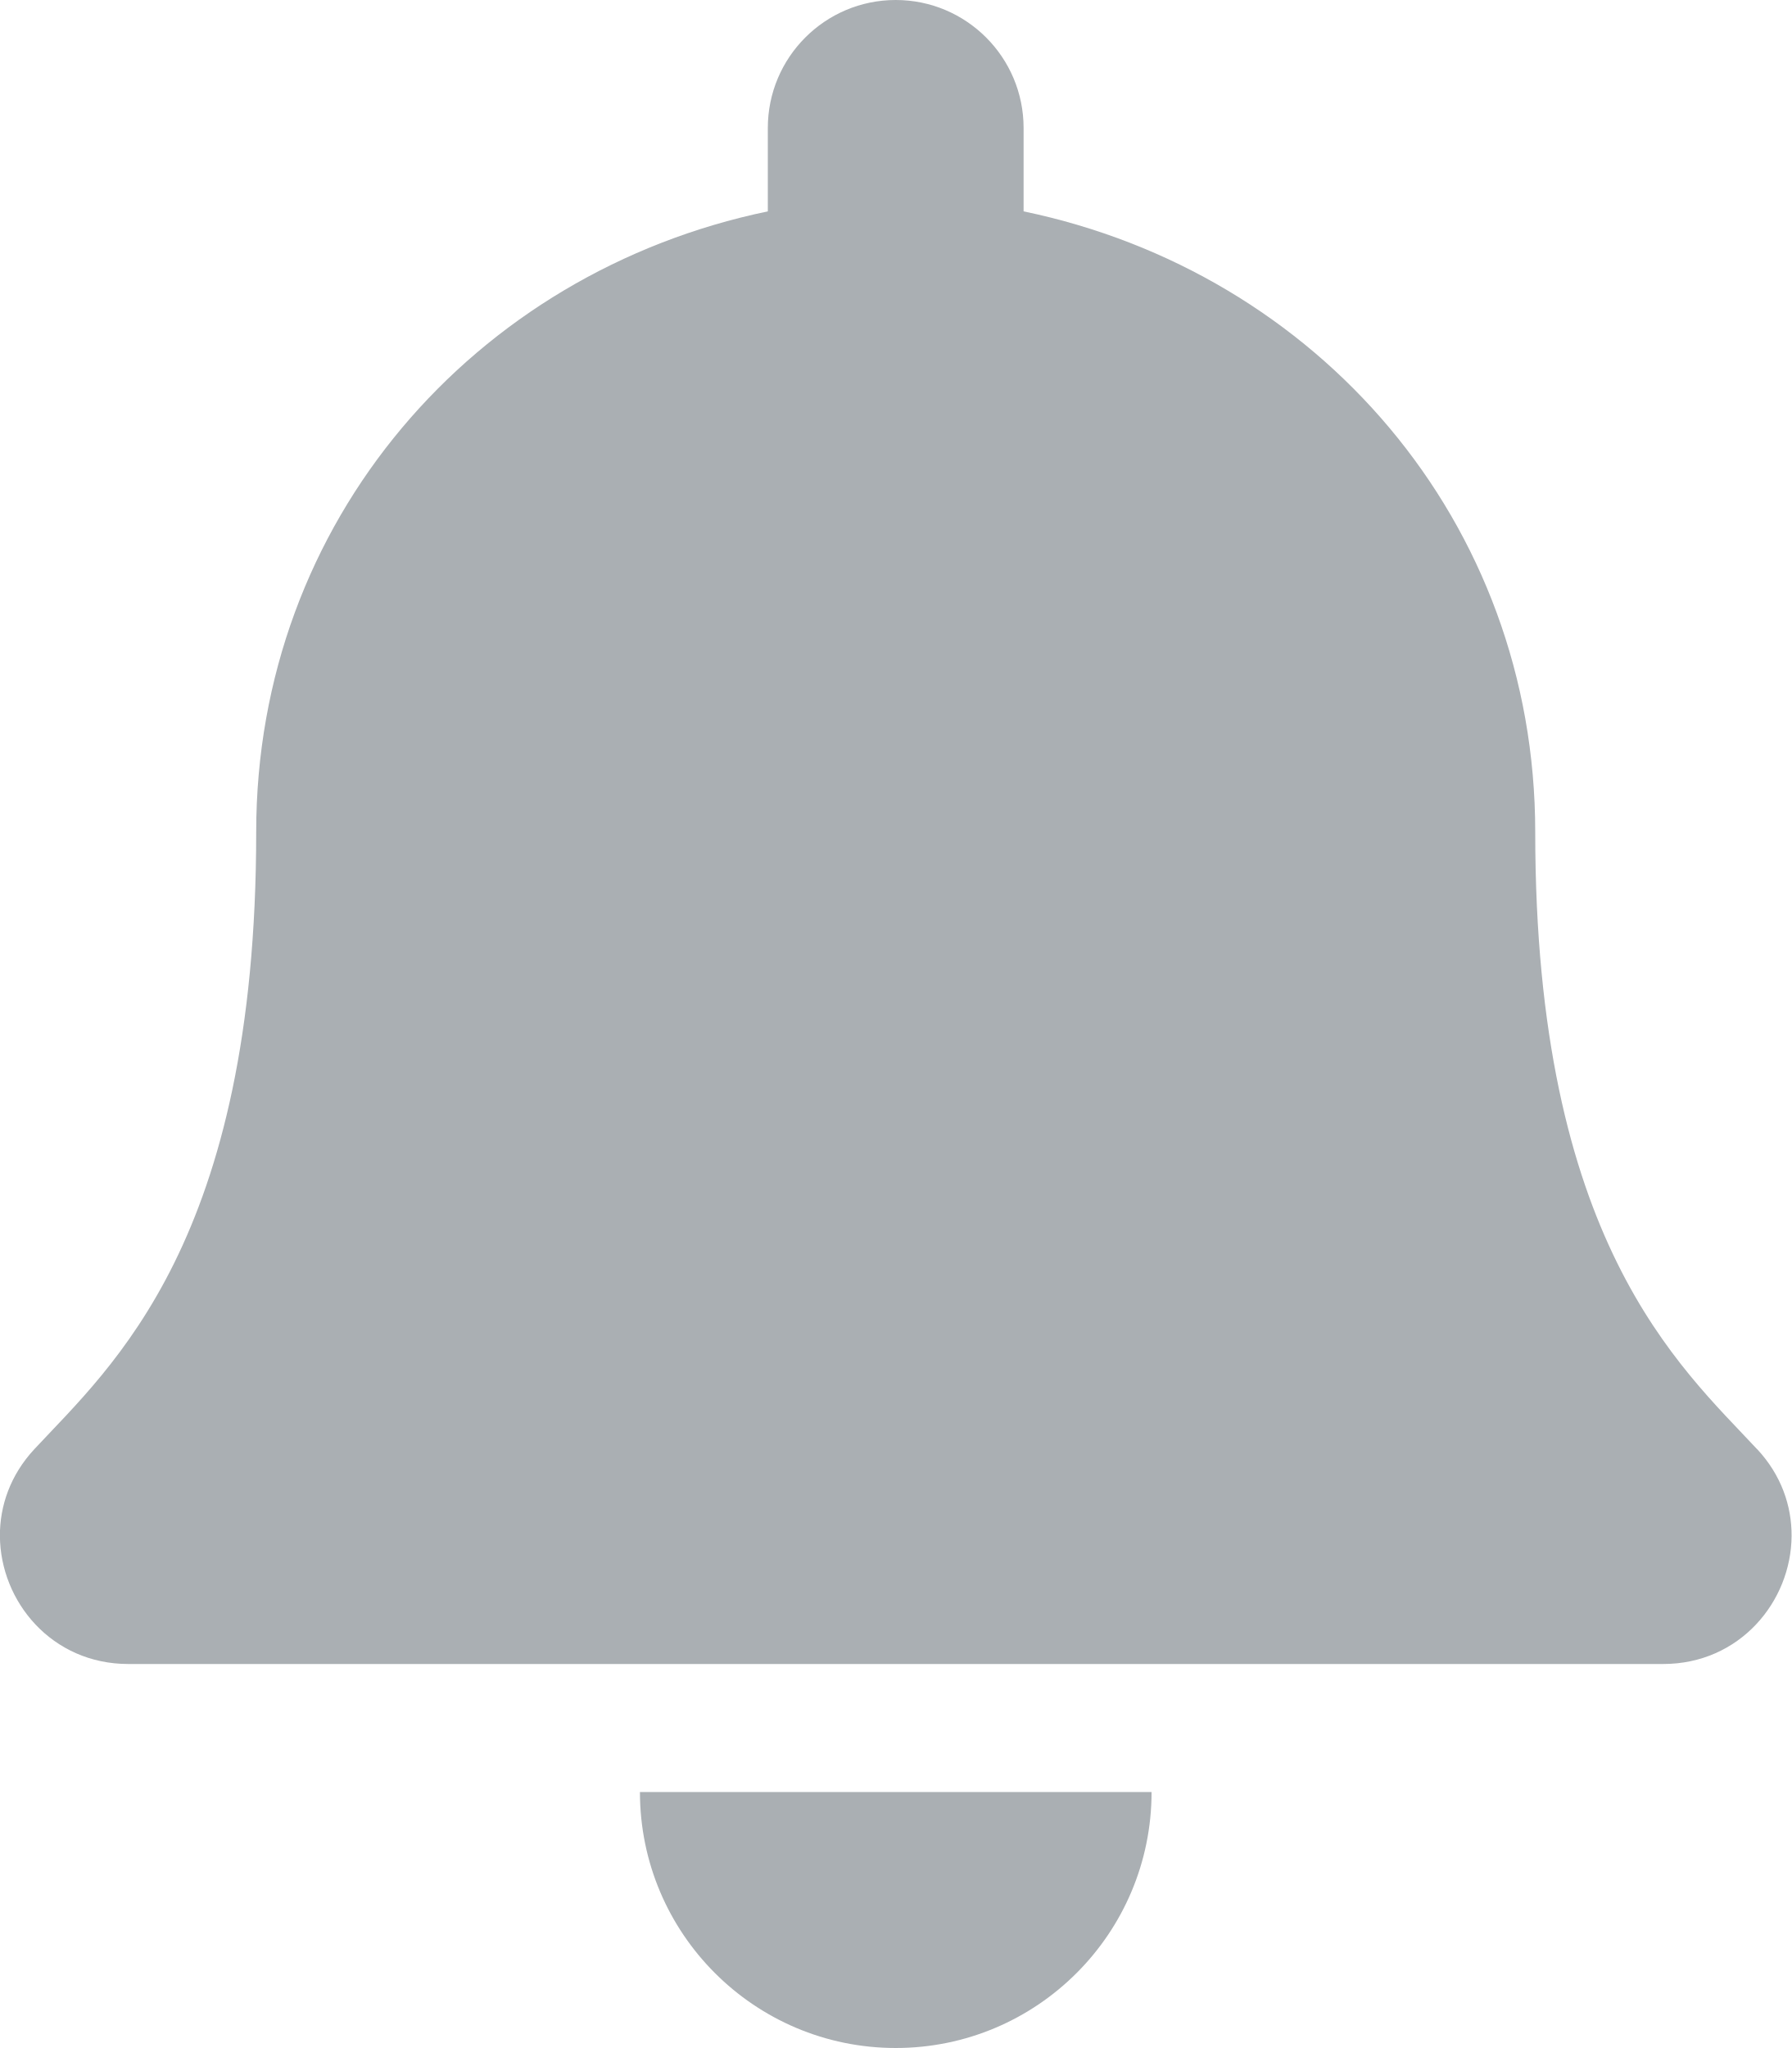
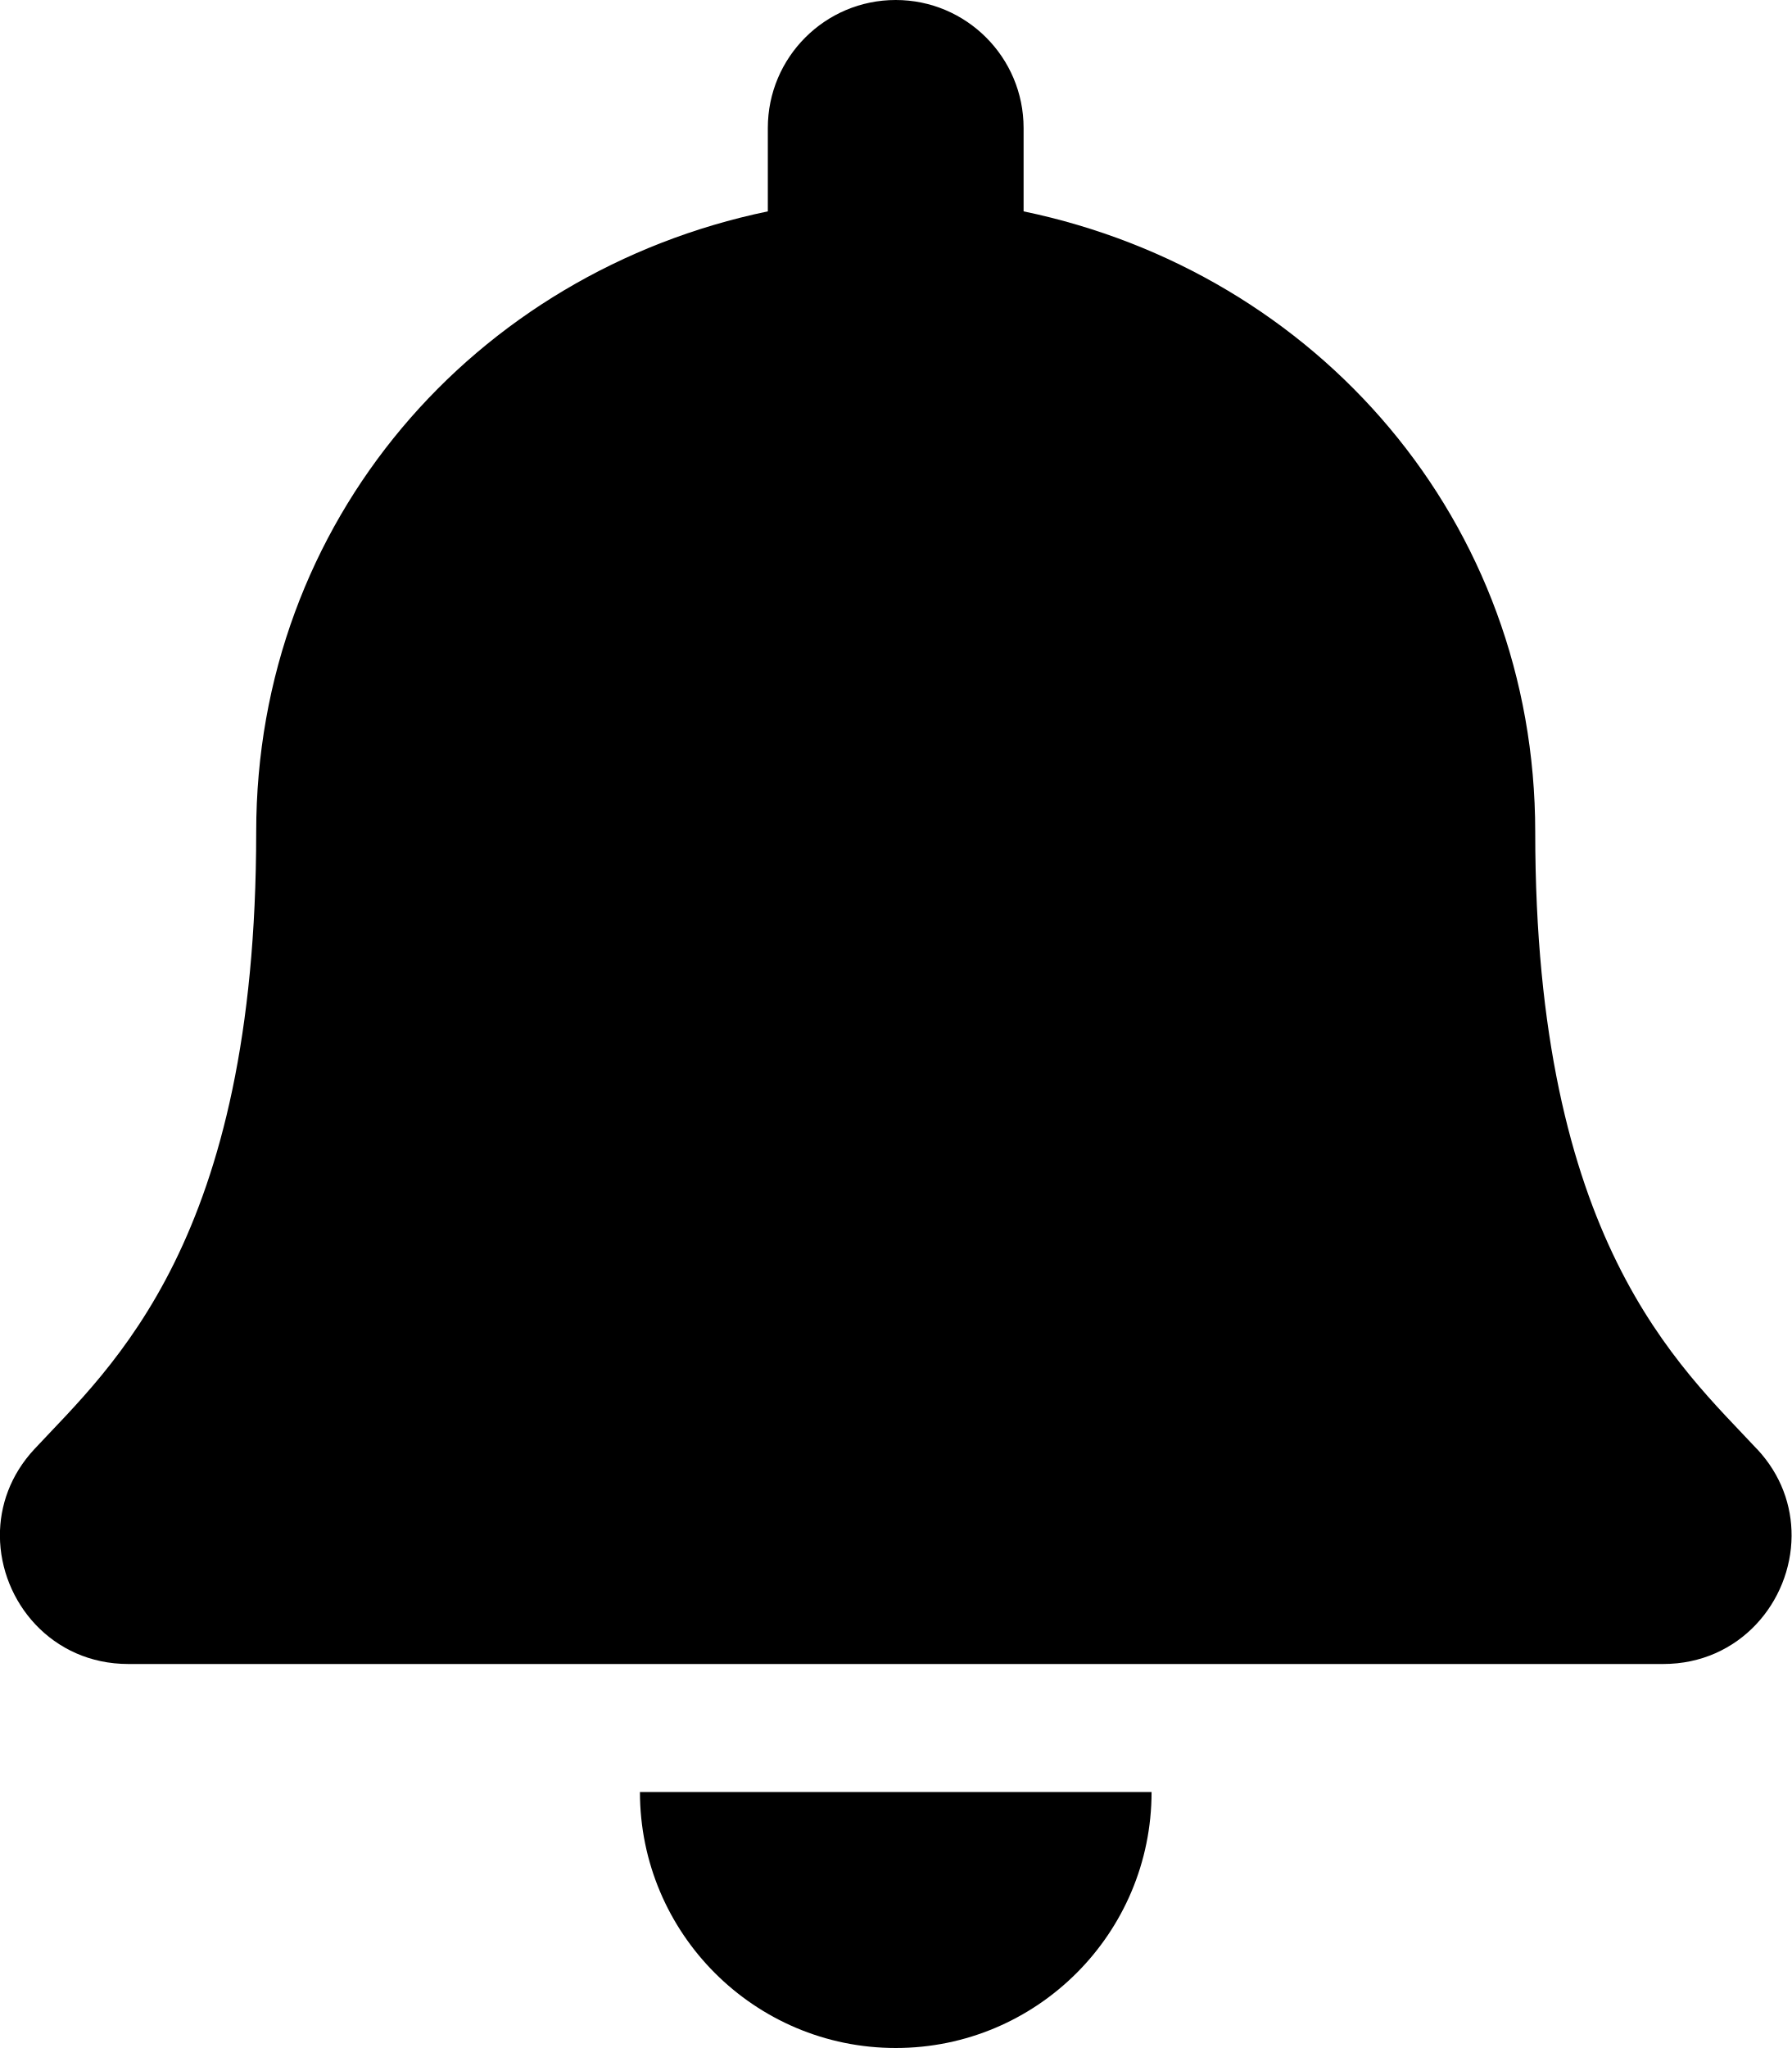
- <svg xmlns="http://www.w3.org/2000/svg" width="21" height="24" viewBox="0 0 21 24">
-   <path d="m10.499 24c1.656 0 2.999-1.343 2.999-3h-5.997c0 1.657 1.343 3 2.999 3zm10.096-7.018c-0.906-0.973-2.6-2.437-2.6-7.232 0-3.642-2.554-6.558-5.997-7.273v-0.977c0-0.828-0.671-1.5-1.499-1.5-0.828 0-1.499 0.672-1.499 1.5v0.977c-3.443 0.715-5.997 3.631-5.997 7.273 0 4.795-1.694 6.259-2.6 7.232-0.281 0.302-0.406 0.664-0.404 1.018 0.005 0.769 0.608 1.5 1.505 1.5h17.991c0.896 0 1.5-0.731 1.505-1.5 0.002-0.354-0.122-0.716-0.404-1.018z" fill="#AAAFB3" />
+ <svg xmlns="http://www.w3.org/2000/svg" fill="none" viewBox="0 0 21 24">
+   <path d="m10.499 24c1.656 0 2.999-1.343 2.999-3h-5.997c0 1.657 1.343 3 2.999 3zm10.096-7.018c-0.906-0.973-2.6-2.437-2.6-7.232 0-3.642-2.554-6.558-5.997-7.273v-0.977c0-0.828-0.671-1.5-1.499-1.5-0.828 0-1.499 0.672-1.499 1.5v0.977c-3.443 0.715-5.997 3.631-5.997 7.273 0 4.795-1.694 6.259-2.6 7.232-0.281 0.302-0.406 0.664-0.404 1.018 0.005 0.769 0.608 1.5 1.505 1.5h17.991c0.896 0 1.5-0.731 1.505-1.5 0.002-0.354-0.122-0.716-0.404-1.018z" fill="currentColor" />
</svg>
